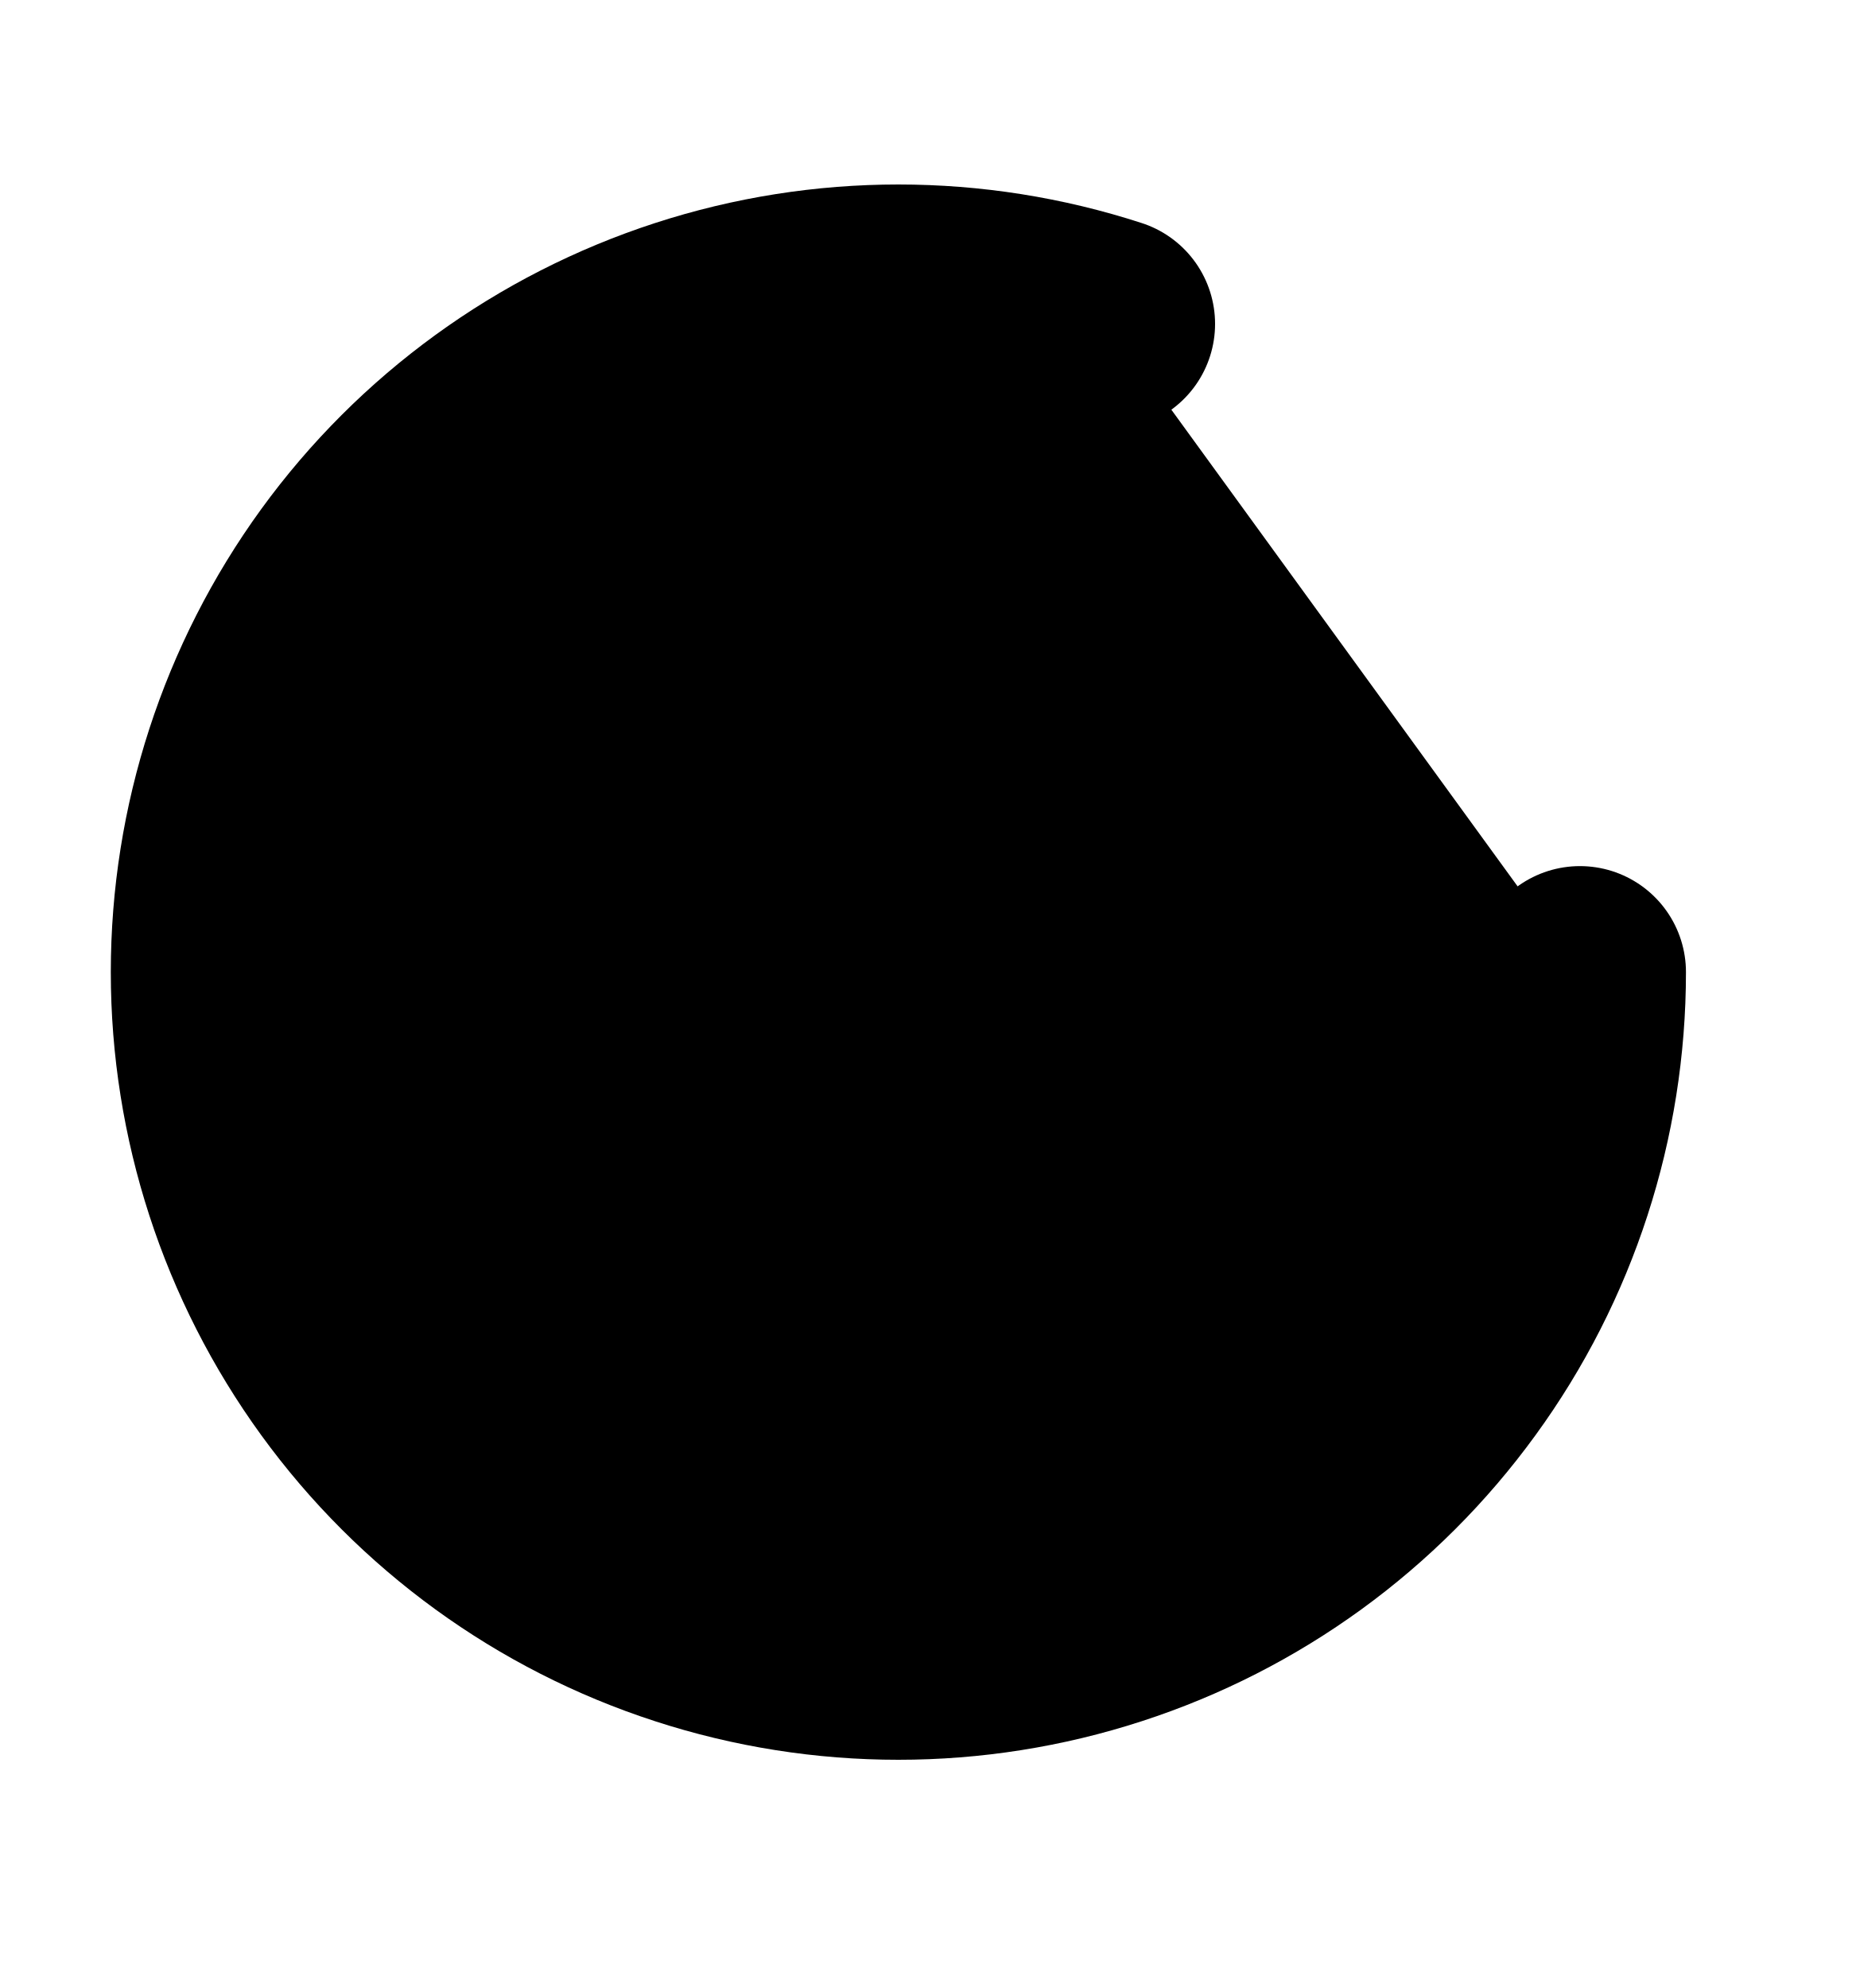
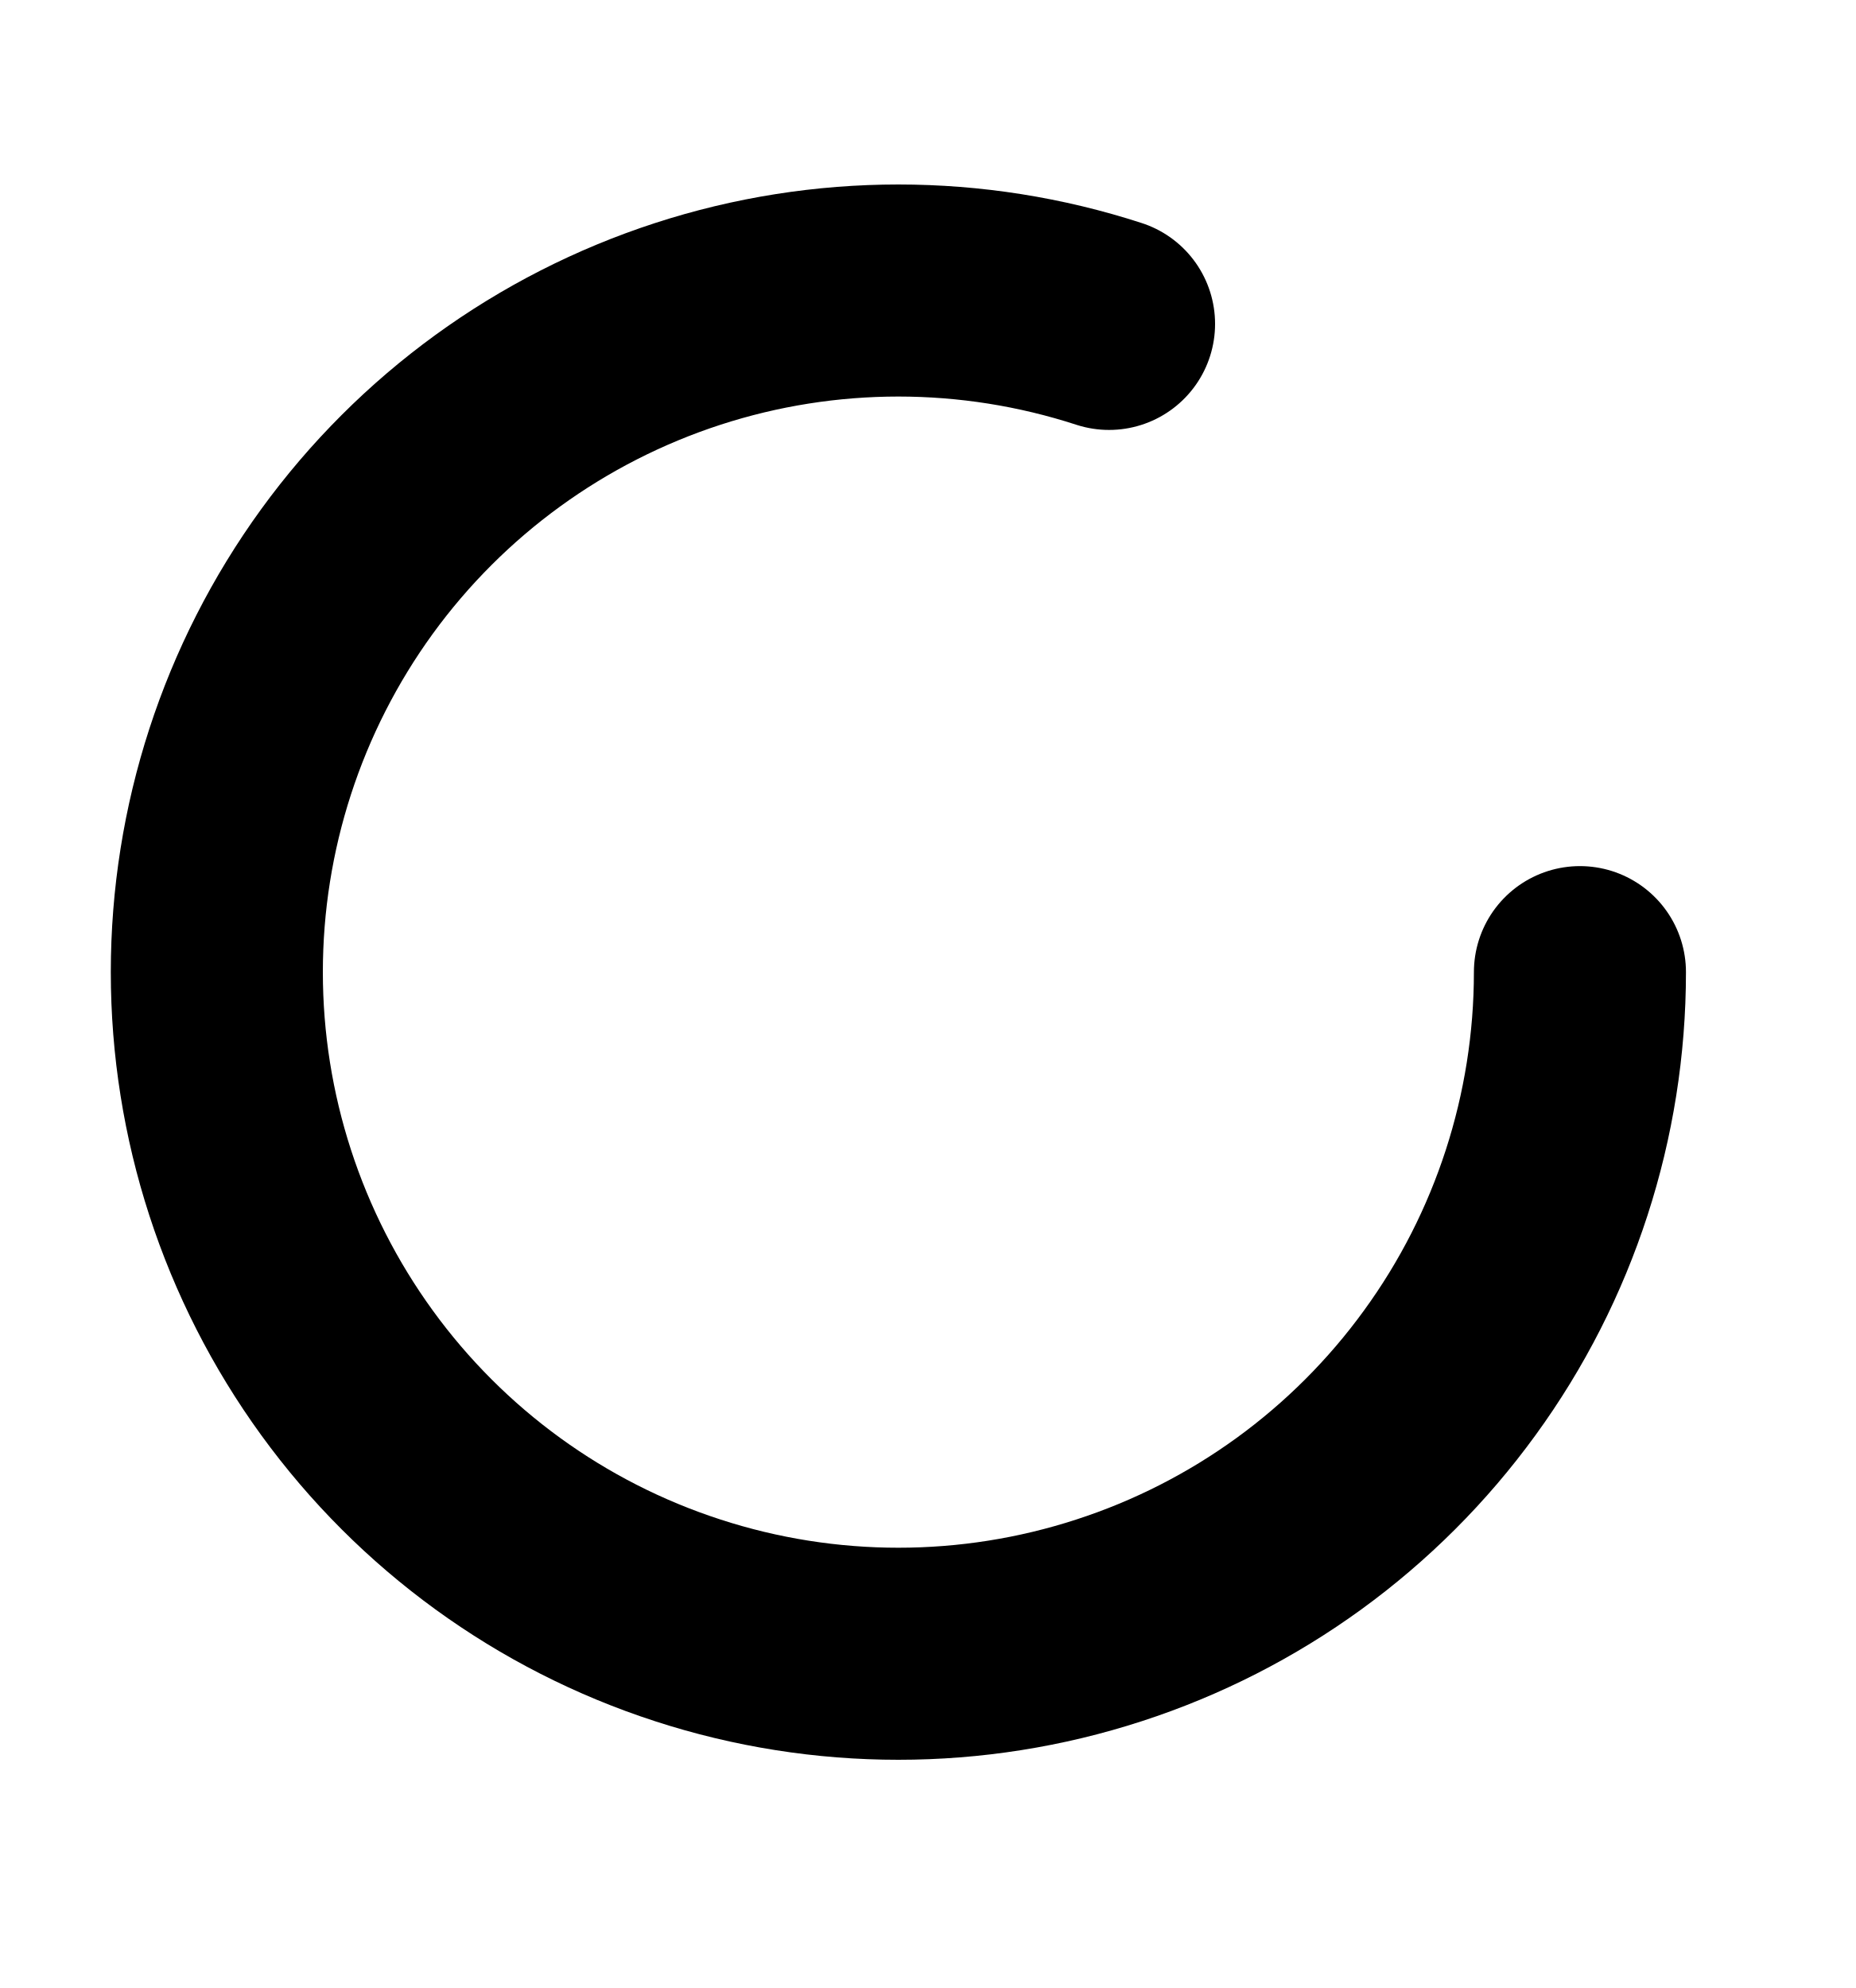
- <svg xmlns="http://www.w3.org/2000/svg" width="14" height="15" viewBox="0 0 14 15" fill="currentColor">
+ <svg xmlns="http://www.w3.org/2000/svg" width="14" height="15" viewBox="0 0 14 15" fill="none">
  <g clip-path="url(#clip0_176_97)">
    <path d="M11.921 7.335C11.921 8.421 11.578 9.48 10.939 10.358C10.301 11.237 9.401 11.891 8.368 12.226C7.335 12.562 6.222 12.562 5.189 12.226C4.156 11.891 3.256 11.237 2.618 10.358C1.98 9.479 1.636 8.421 1.636 7.335C1.636 6.249 1.98 5.191 2.618 4.312C3.256 3.434 4.156 2.78 5.189 2.444C6.222 2.108 7.335 2.108 8.368 2.444" stroke="currentColor" stroke-width="1.6" stroke-linecap="round" stroke-linejoin="round" />
  </g>
  <defs>
    <clipPath id="clip0_176_97">
      <rect width="13.714" height="13.714" fill="currentColor" transform="translate(0.142822 0.422913)" />
    </clipPath>
  </defs>
</svg>
